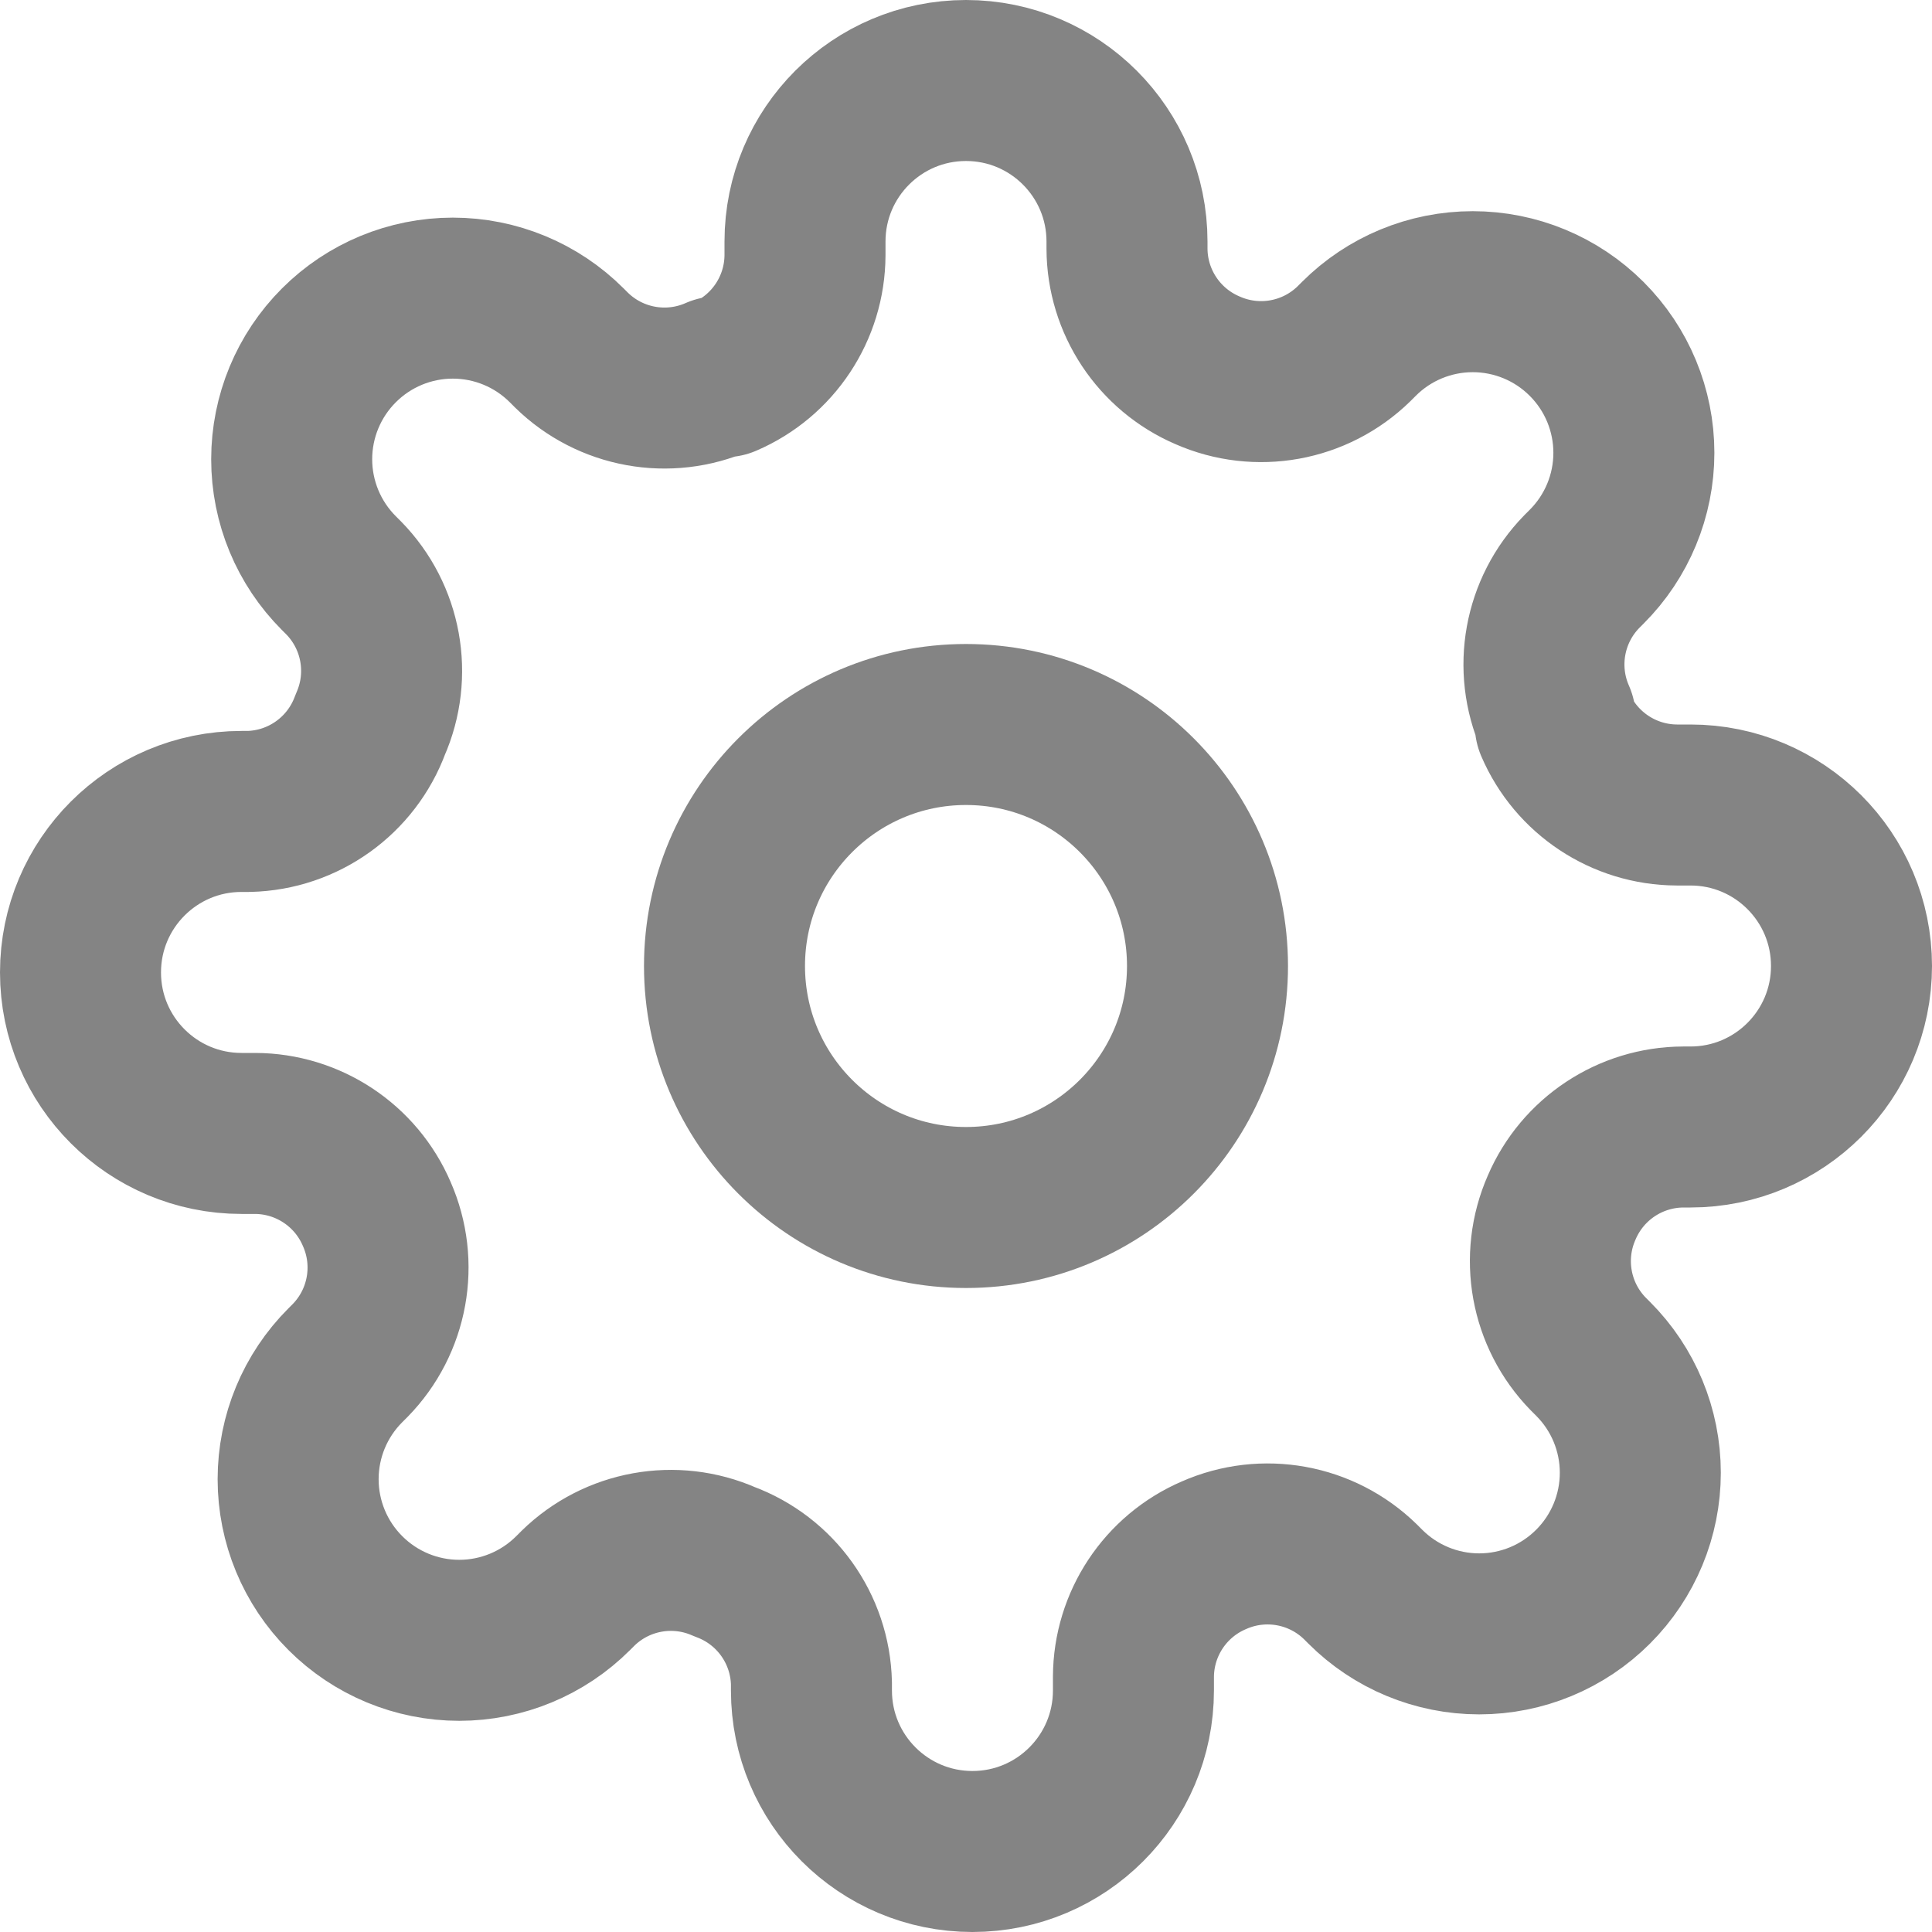
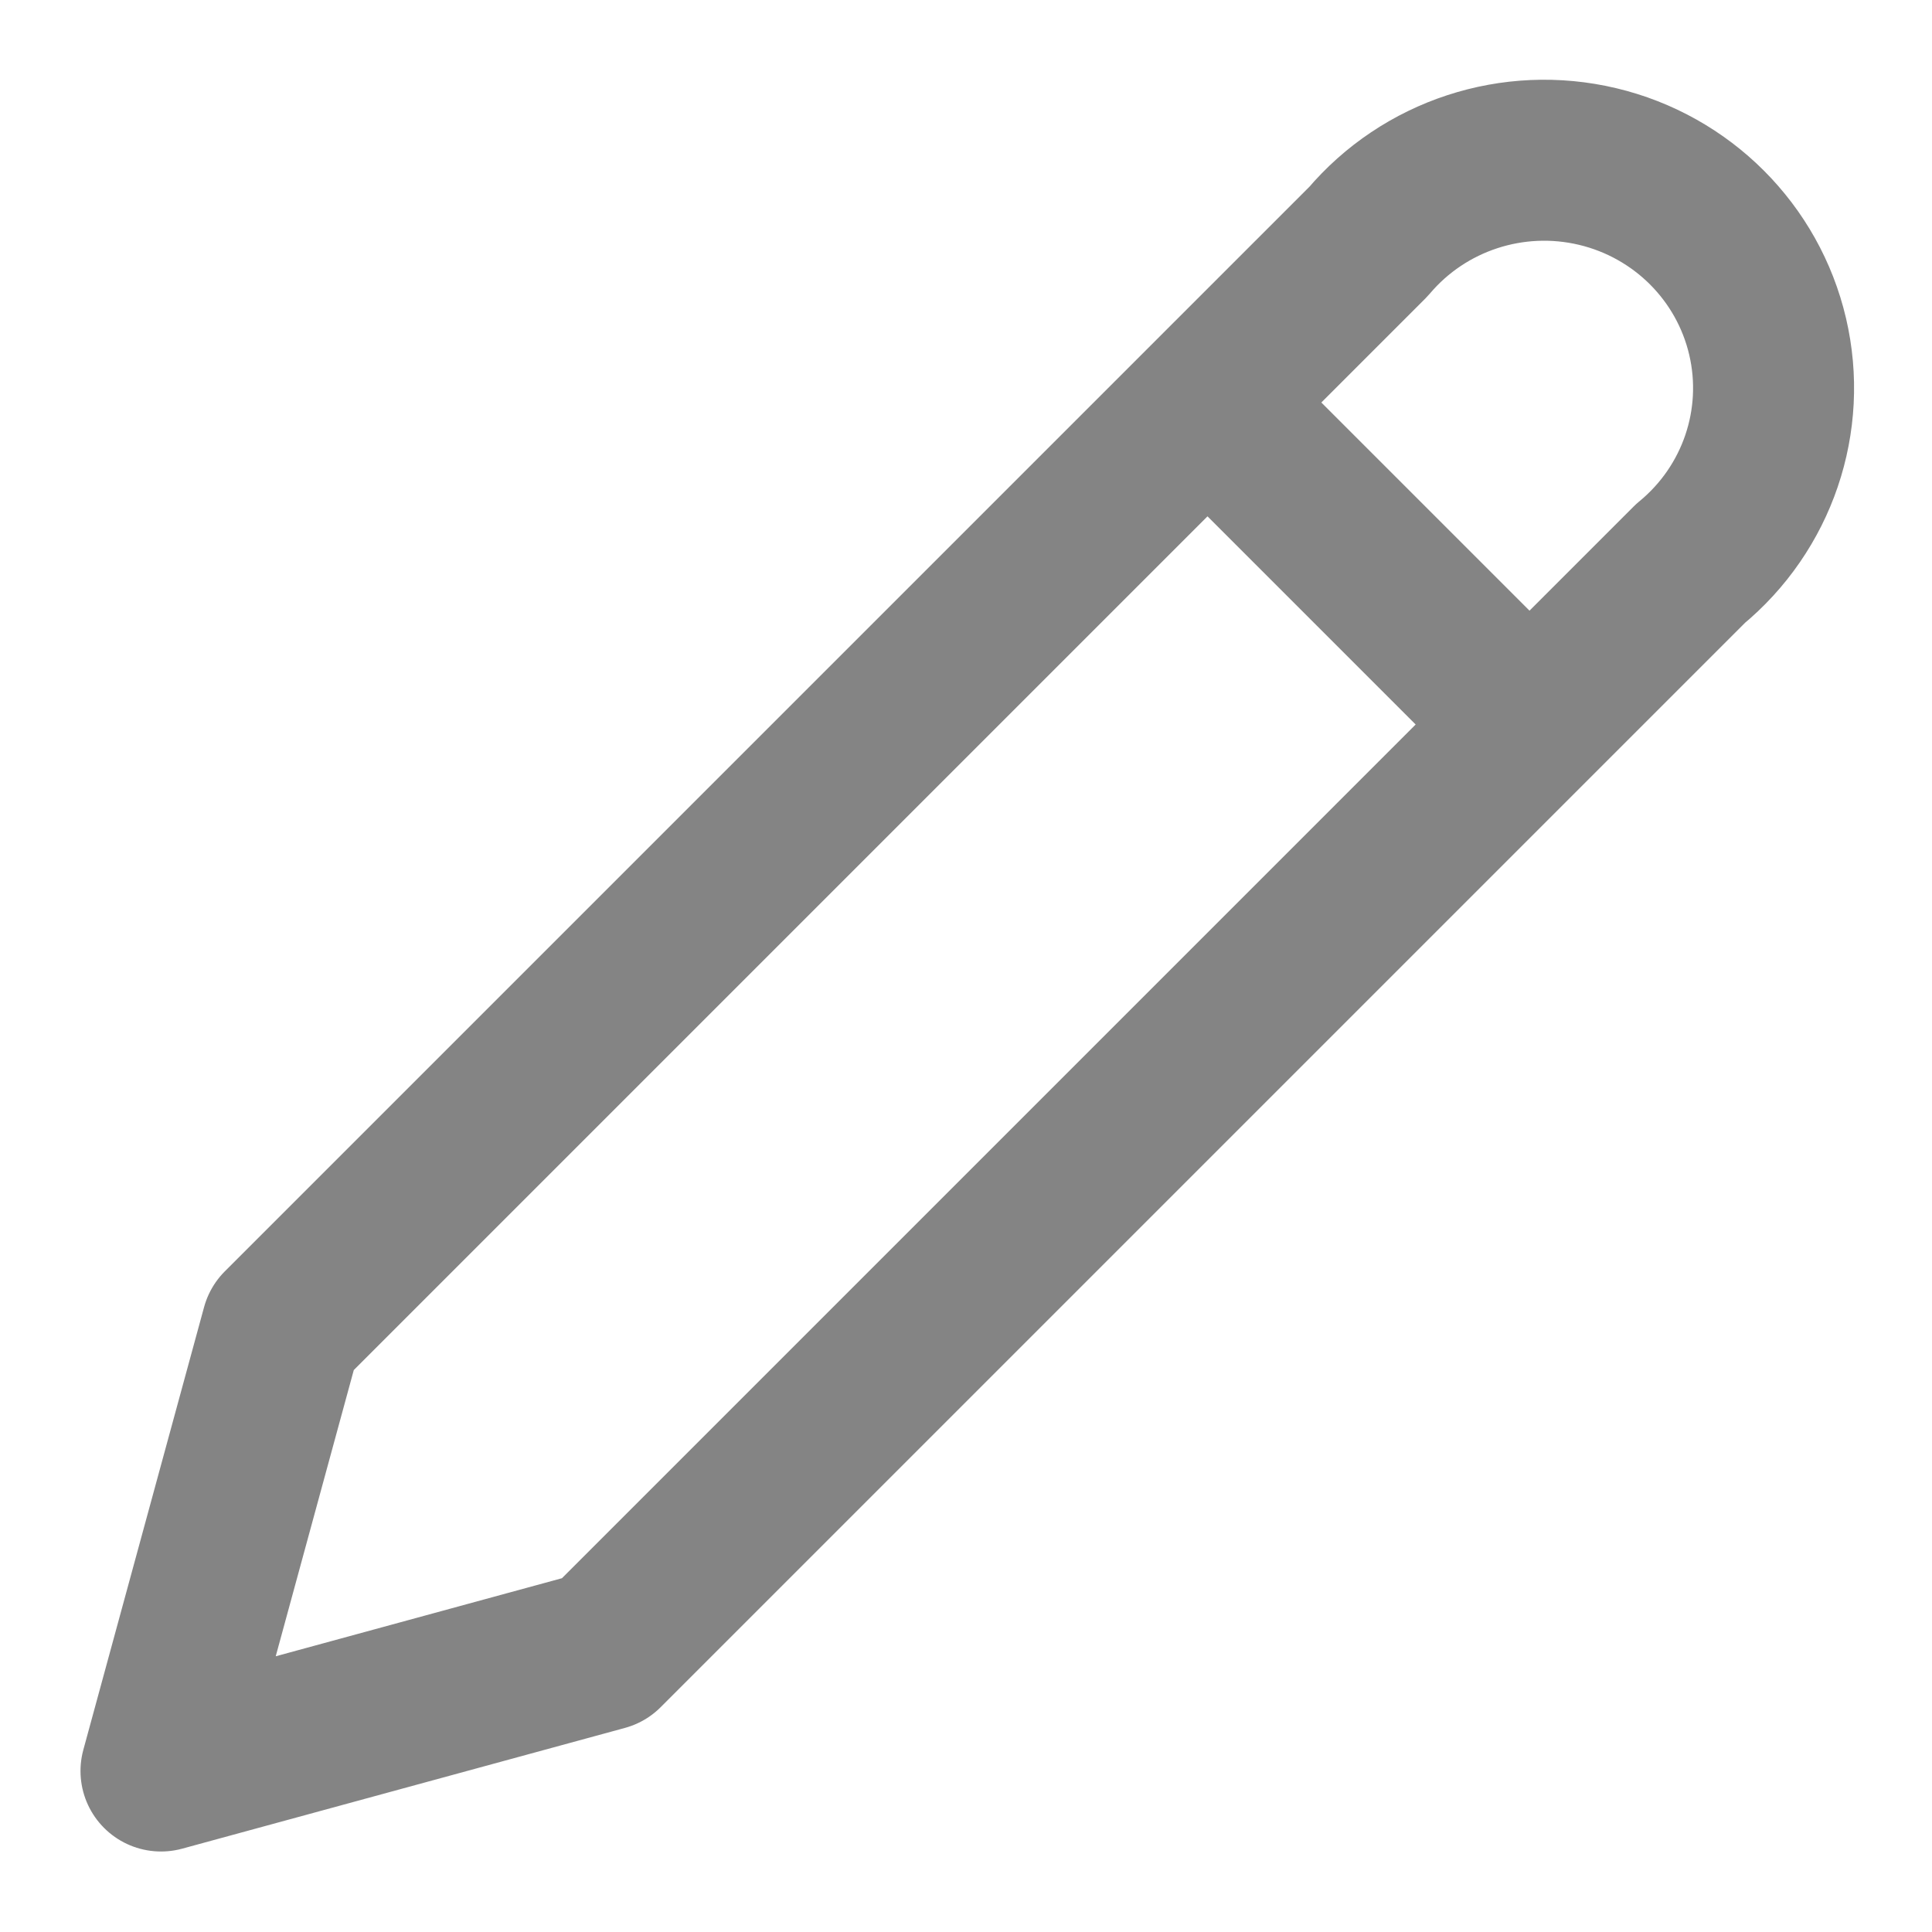
- <svg xmlns="http://www.w3.org/2000/svg" width="24" height="24" viewBox="0 0 24 24" fill="none" stroke="#848484" stroke-width="2" stroke-linecap="round" stroke-linejoin="round" class="feather feather-settings">
-   <circle cx="12" cy="12" r="3" />
-   <path d="M19.4 15a1.65 1.65 0 0 0 .33 1.82l.06.06a2 2 0 0 1 0 2.83 2 2 0 0 1-2.83 0l-.06-.06a1.65 1.65 0 0 0-1.82-.33 1.65 1.65 0 0 0-1 1.51V21a2 2 0 0 1-2 2 2 2 0 0 1-2-2v-.09A1.65 1.65 0 0 0 9 19.4a1.65 1.65 0 0 0-1.82.33l-.06.06a2 2 0 0 1-2.83 0 2 2 0 0 1 0-2.83l.06-.06a1.65 1.65 0 0 0 .33-1.82 1.65 1.65 0 0 0-1.51-1H3a2 2 0 0 1-2-2 2 2 0 0 1 2-2h.09A1.65 1.65 0 0 0 4.6 9a1.65 1.65 0 0 0-.33-1.82l-.06-.06a2 2 0 0 1 0-2.83 2 2 0 0 1 2.83 0l.06.06a1.65 1.65 0 0 0 1.82.33H9a1.65 1.65 0 0 0 1-1.51V3a2 2 0 0 1 2-2 2 2 0 0 1 2 2v.09a1.65 1.65 0 0 0 1 1.51 1.65 1.65 0 0 0 1.82-.33l.06-.06a2 2 0 0 1 2.83 0 2 2 0 0 1 0 2.83l-.06.06a1.65 1.65 0 0 0-.33 1.82V9a1.65 1.65 0 0 0 1.51 1H21a2 2 0 0 1 2 2 2 2 0 0 1-2 2h-.09a1.65 1.65 0 0 0-1.51 1z" />
+ <svg xmlns="http://www.w3.org/2000/svg" width="16" height="16" fill="none" stroke="#848484" stroke-linecap="round" stroke-linejoin="round" stroke-width="2" viewBox="0 0 24 24">
+   <path d="M17 3a2.85 2.83 0 114 4L7.5 20.5 2 22l1.5-5.5Zm-2 2 4 4" />
</svg>
